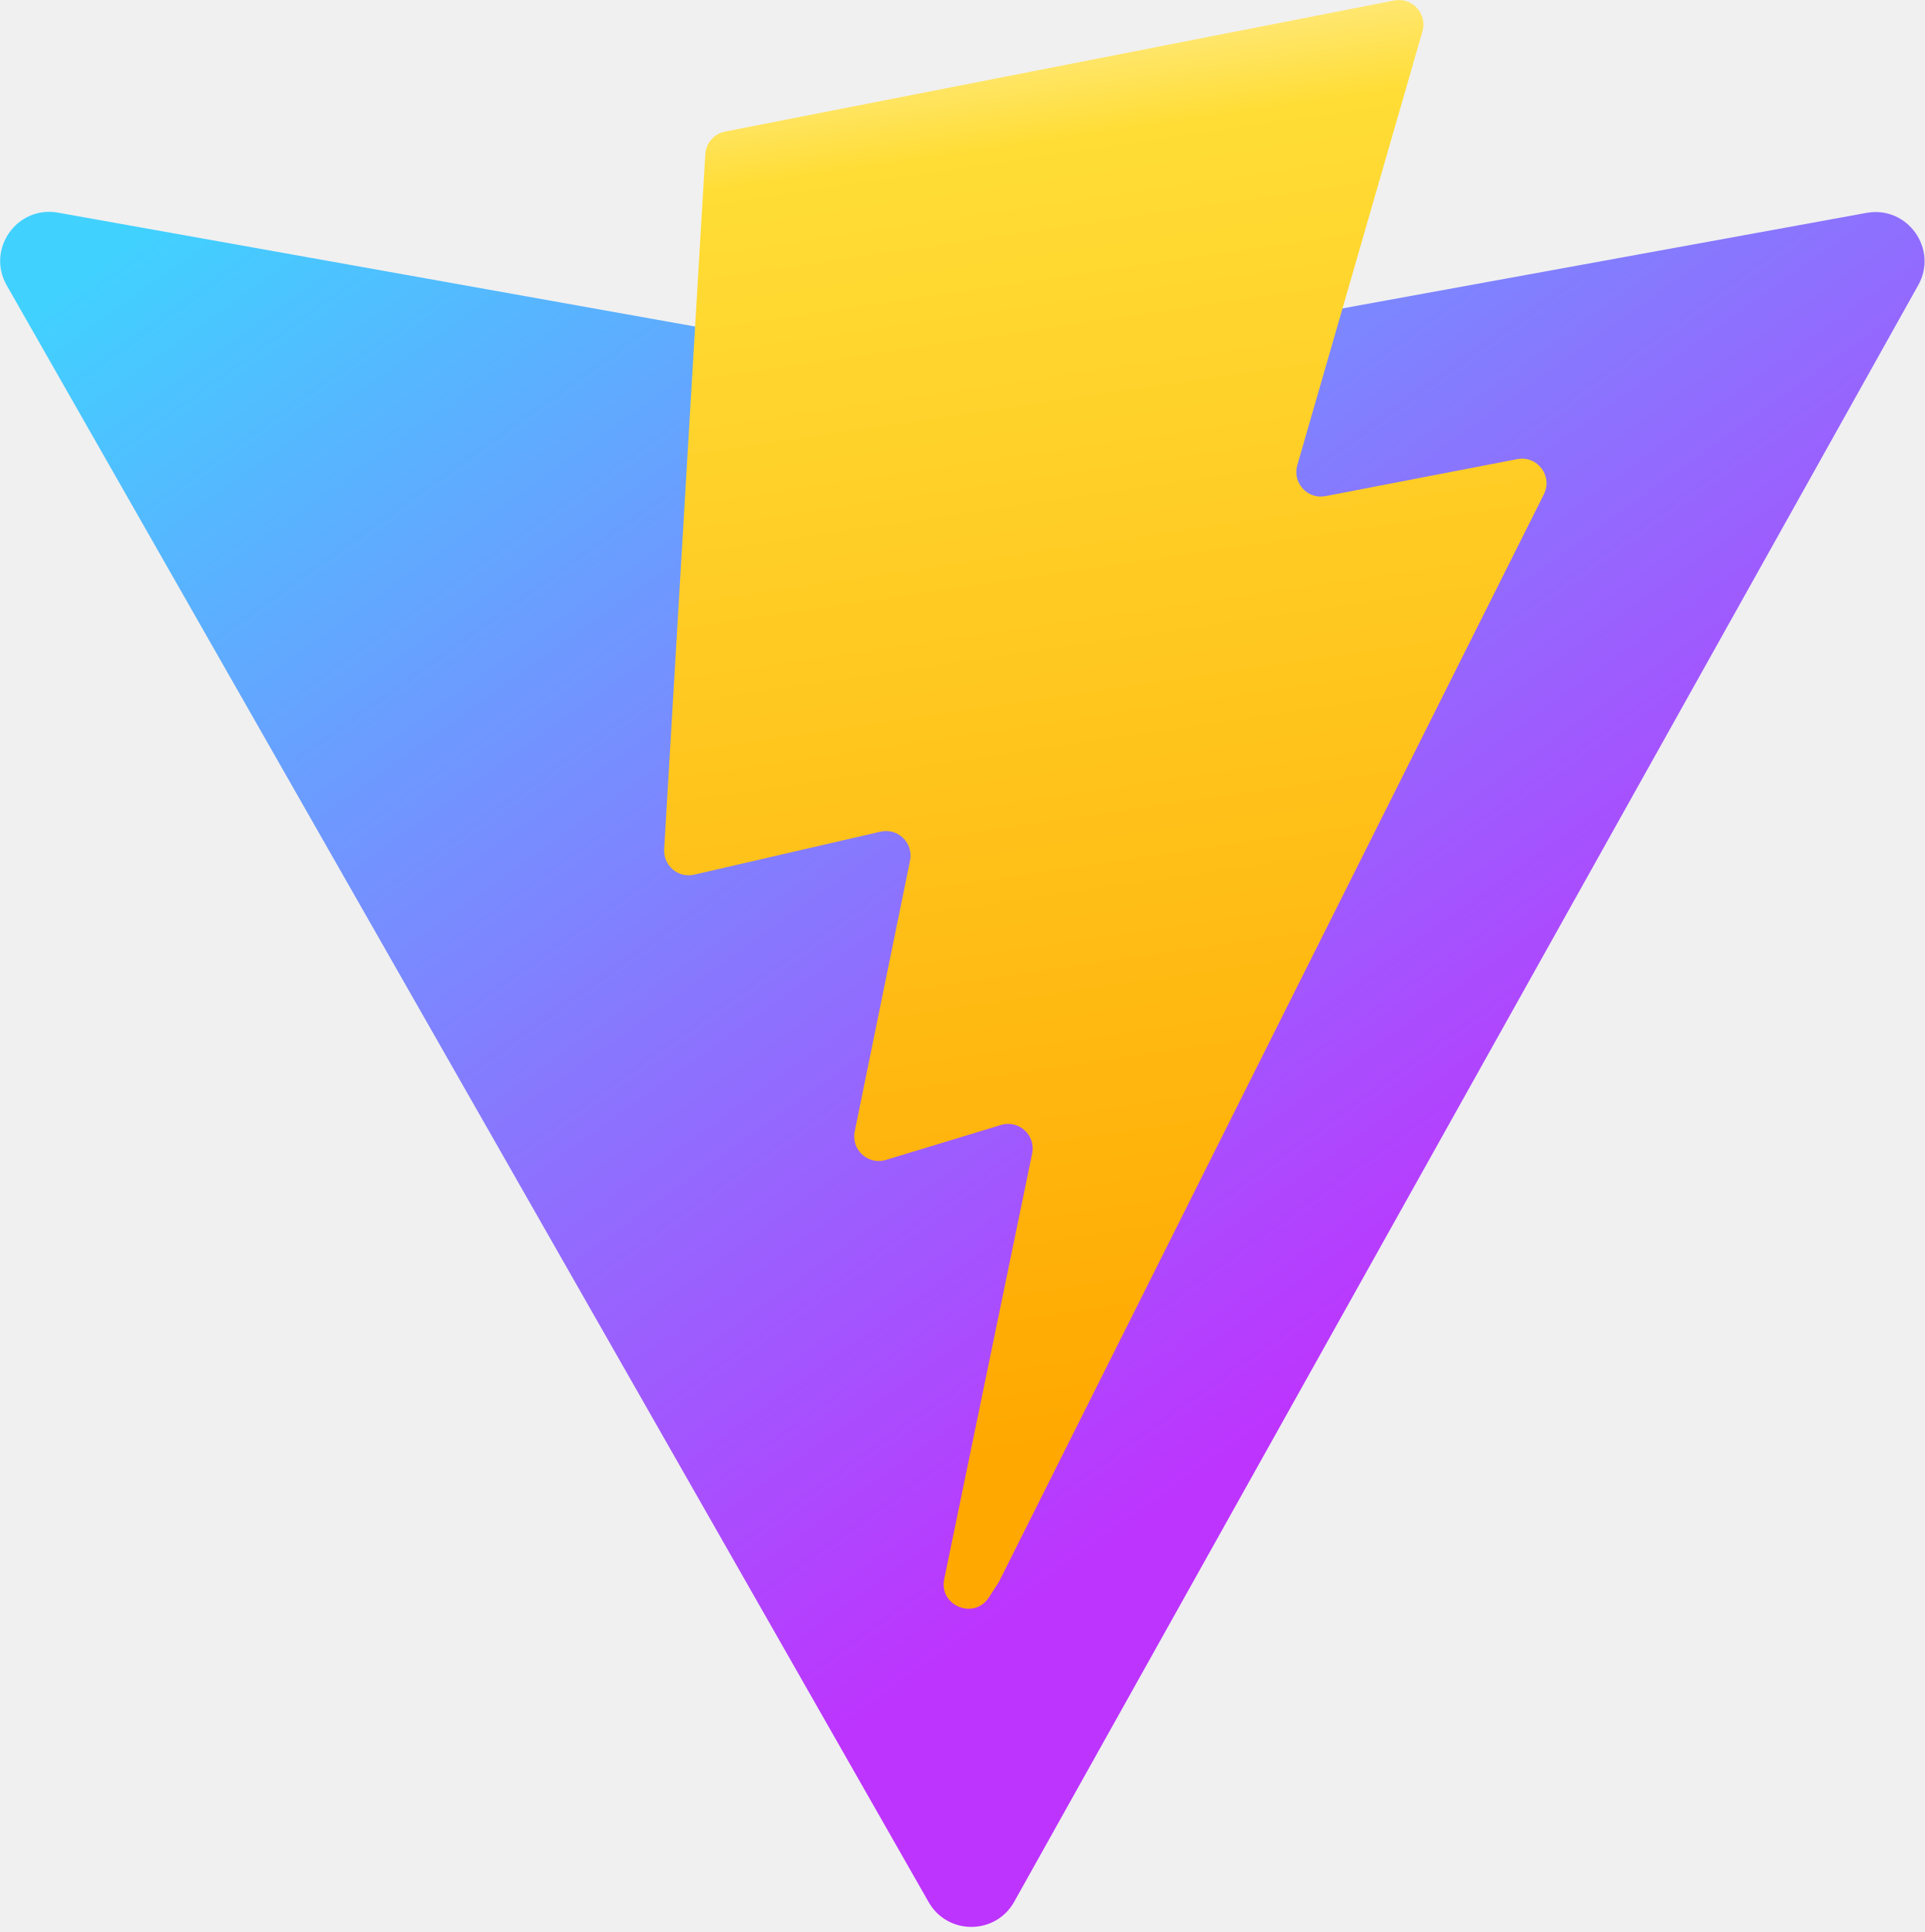
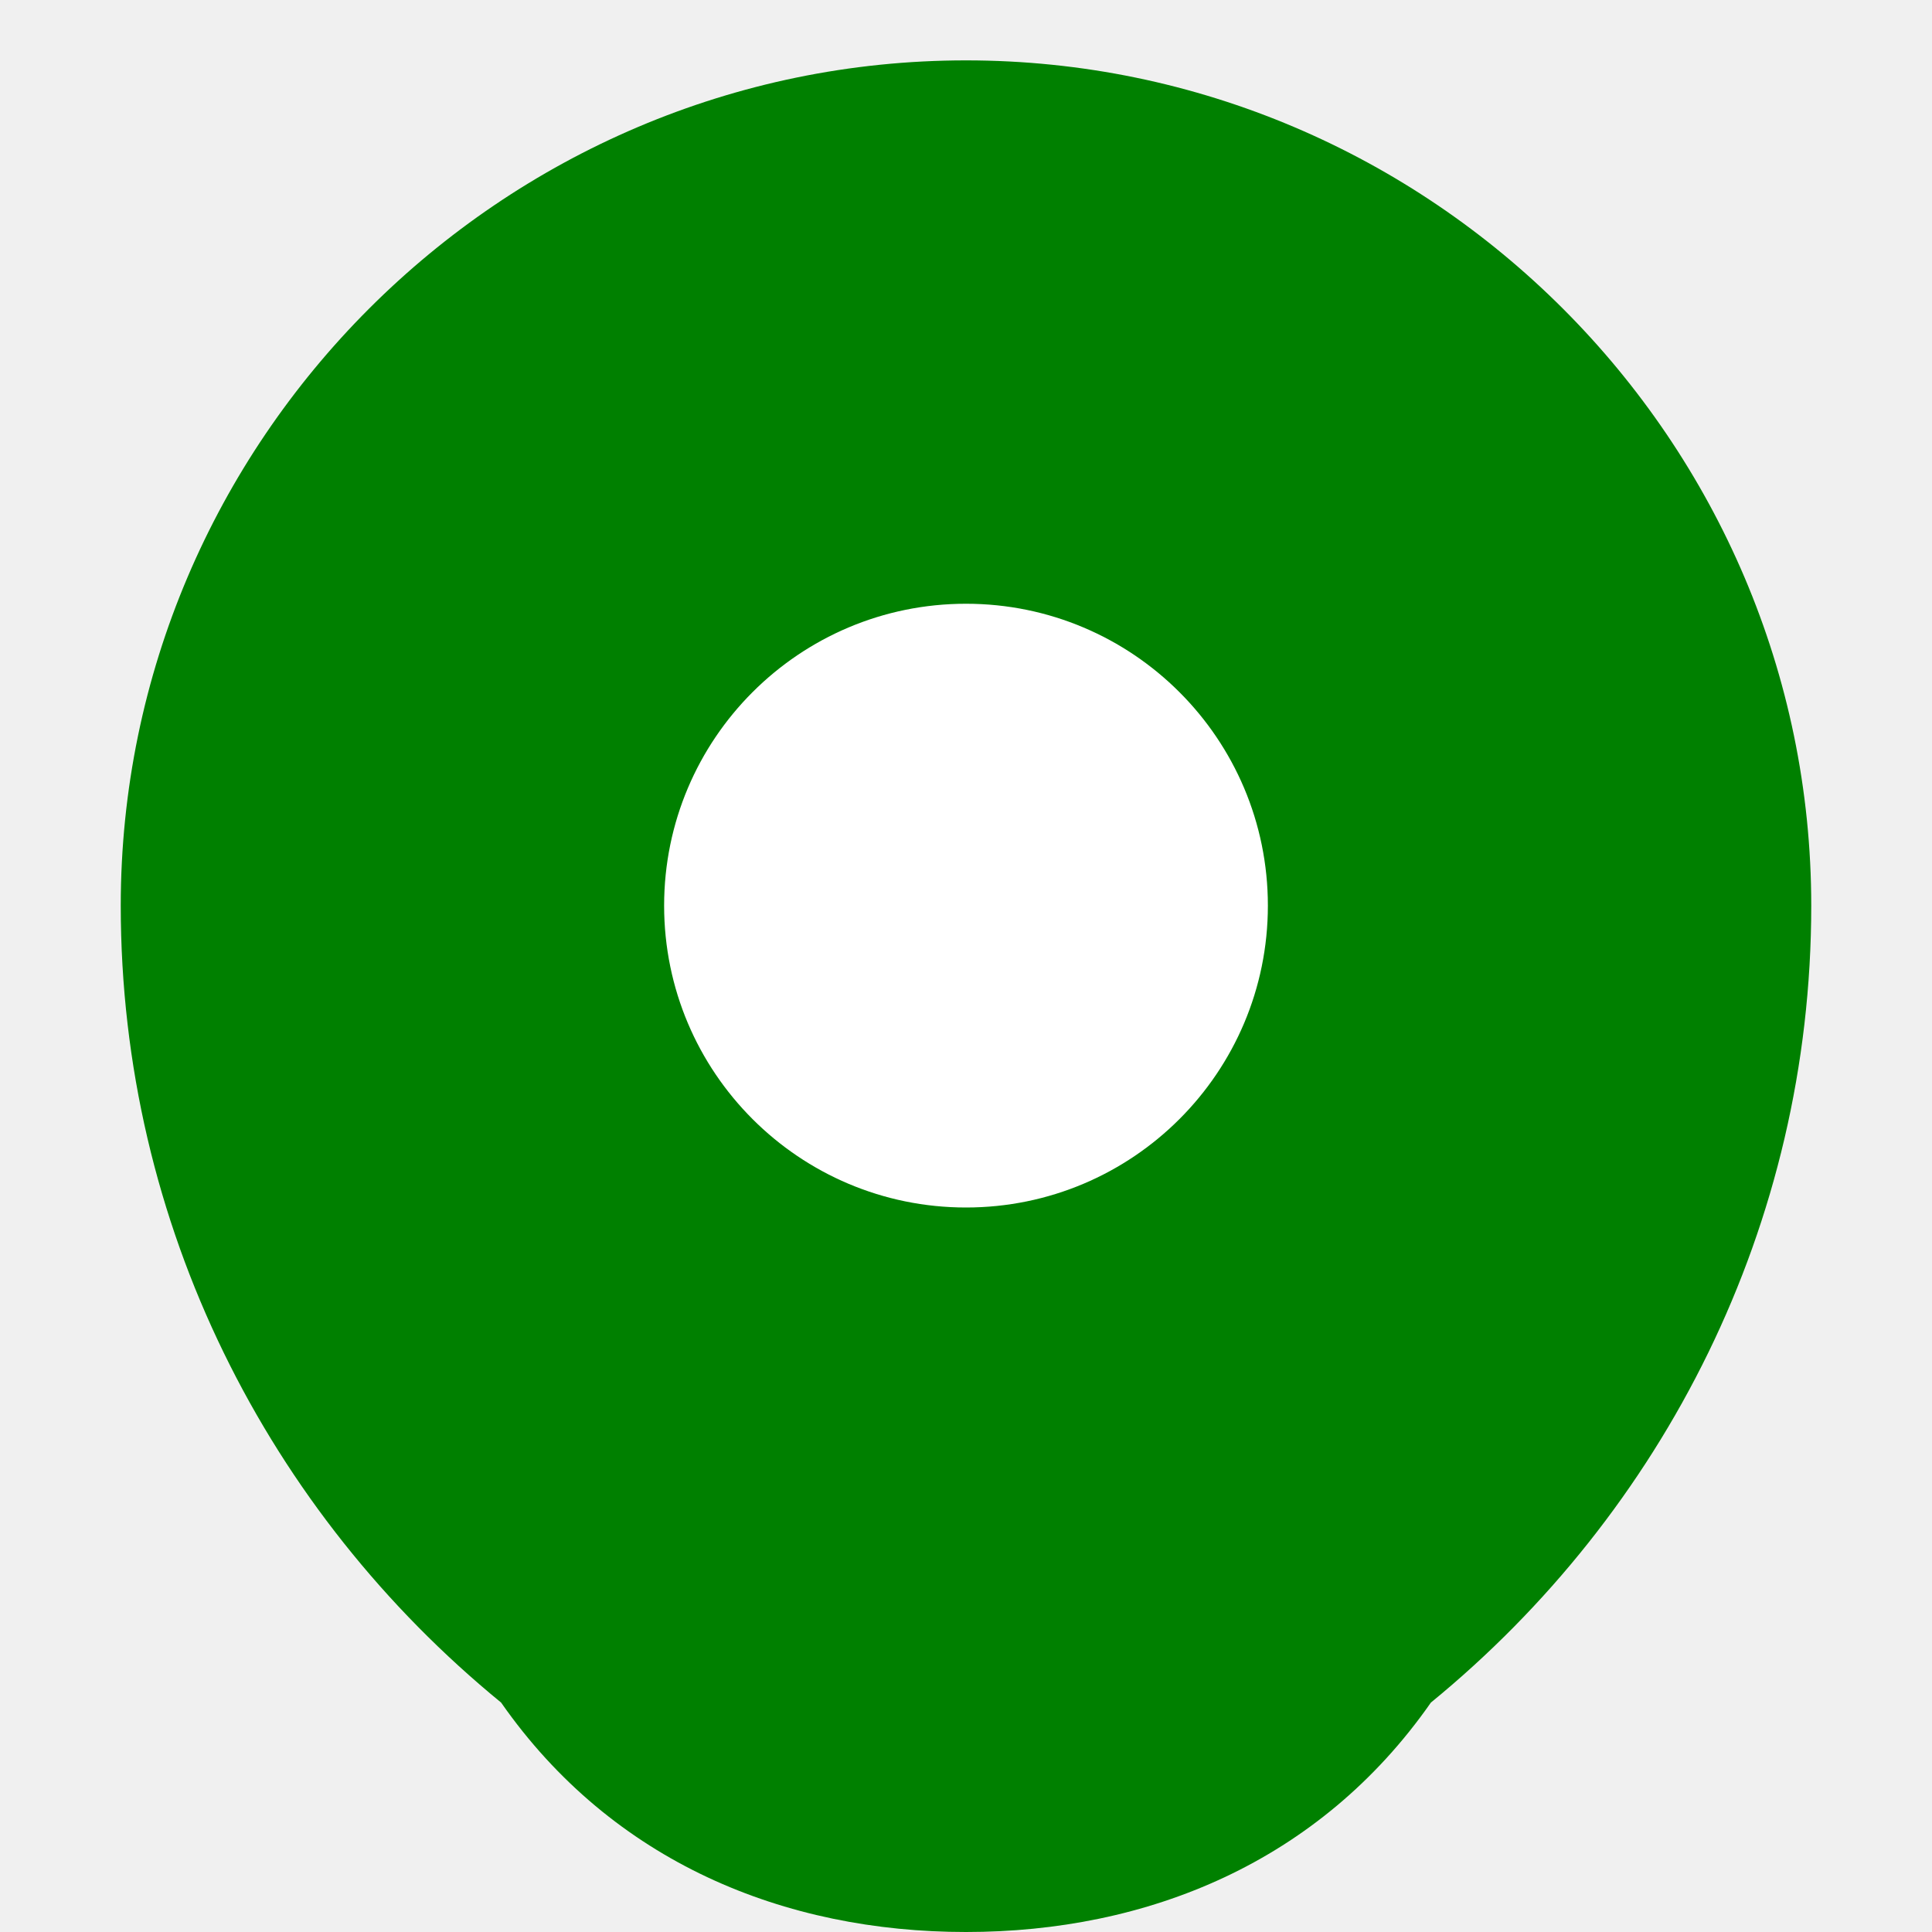
- <svg xmlns="http://www.w3.org/2000/svg" aria-hidden="true" role="img" class="iconify iconify--logos" width="31.88" height="32" preserveAspectRatio="xMidYMid meet" viewBox="0 0 256 257">
-   <defs>
-     <linearGradient id="IconifyId1813088fe1fbc01fb466" x1="-.828%" x2="57.636%" y1="7.652%" y2="78.411%">
-       <stop offset="0%" stop-color="#41D1FF" />
-       <stop offset="100%" stop-color="#BD34FE" />
-     </linearGradient>
-     <linearGradient id="IconifyId1813088fe1fbc01fb467" x1="43.376%" x2="50.316%" y1="2.242%" y2="89.03%">
-       <stop offset="0%" stop-color="#FFEA83" />
-       <stop offset="8.333%" stop-color="#FFDD35" />
-       <stop offset="100%" stop-color="#FFA800" />
-     </linearGradient>
-   </defs>
-   <path fill="url(#IconifyId1813088fe1fbc01fb466)" d="M255.153 37.938L134.897 252.976c-2.483 4.44-8.862 4.466-11.382.048L.875 37.958c-2.746-4.814 1.371-10.646 6.827-9.67l120.385 21.517a6.537 6.537 0 0 0 2.322-.004l117.867-21.483c5.438-.991 9.574 4.796 6.877 9.62Z" />
-   <path fill="url(#IconifyId1813088fe1fbc01fb467)" d="M185.432.063L96.44 17.501a3.268 3.268 0 0 0-2.634 3.014l-5.474 92.456a3.268 3.268 0 0 0 3.997 3.378l24.777-5.718c2.318-.535 4.413 1.507 3.936 3.838l-7.361 36.047c-.495 2.426 1.782 4.5 4.151 3.78l15.304-4.649c2.372-.72 4.652 1.36 4.15 3.788l-11.698 56.621c-.732 3.542 3.979 5.473 5.943 2.437l1.313-2.028l72.516-144.72c1.215-2.423-.88-5.186-3.54-4.672l-25.505 4.922c-2.396.462-4.435-1.77-3.759-4.114l16.646-57.705c.677-2.35-1.37-4.583-3.769-4.113Z" />
+ <svg xmlns="http://www.w3.org/2000/svg" viewBox="0 0 64 64" fill="green">
+   <path d="M32 2C16.6 2 4 14.6 4 30c0 10.6 4.9 20.1 12.6 26.4C20.3 61.7 26 64 32 64s11.7-2.3 15.4-7.6C55.1 50.1 60 40.6 60 30c0-15.4-12.6-28-28-28z" />
+   <circle cx="32" cy="30" r="10" fill="white" />
</svg>
